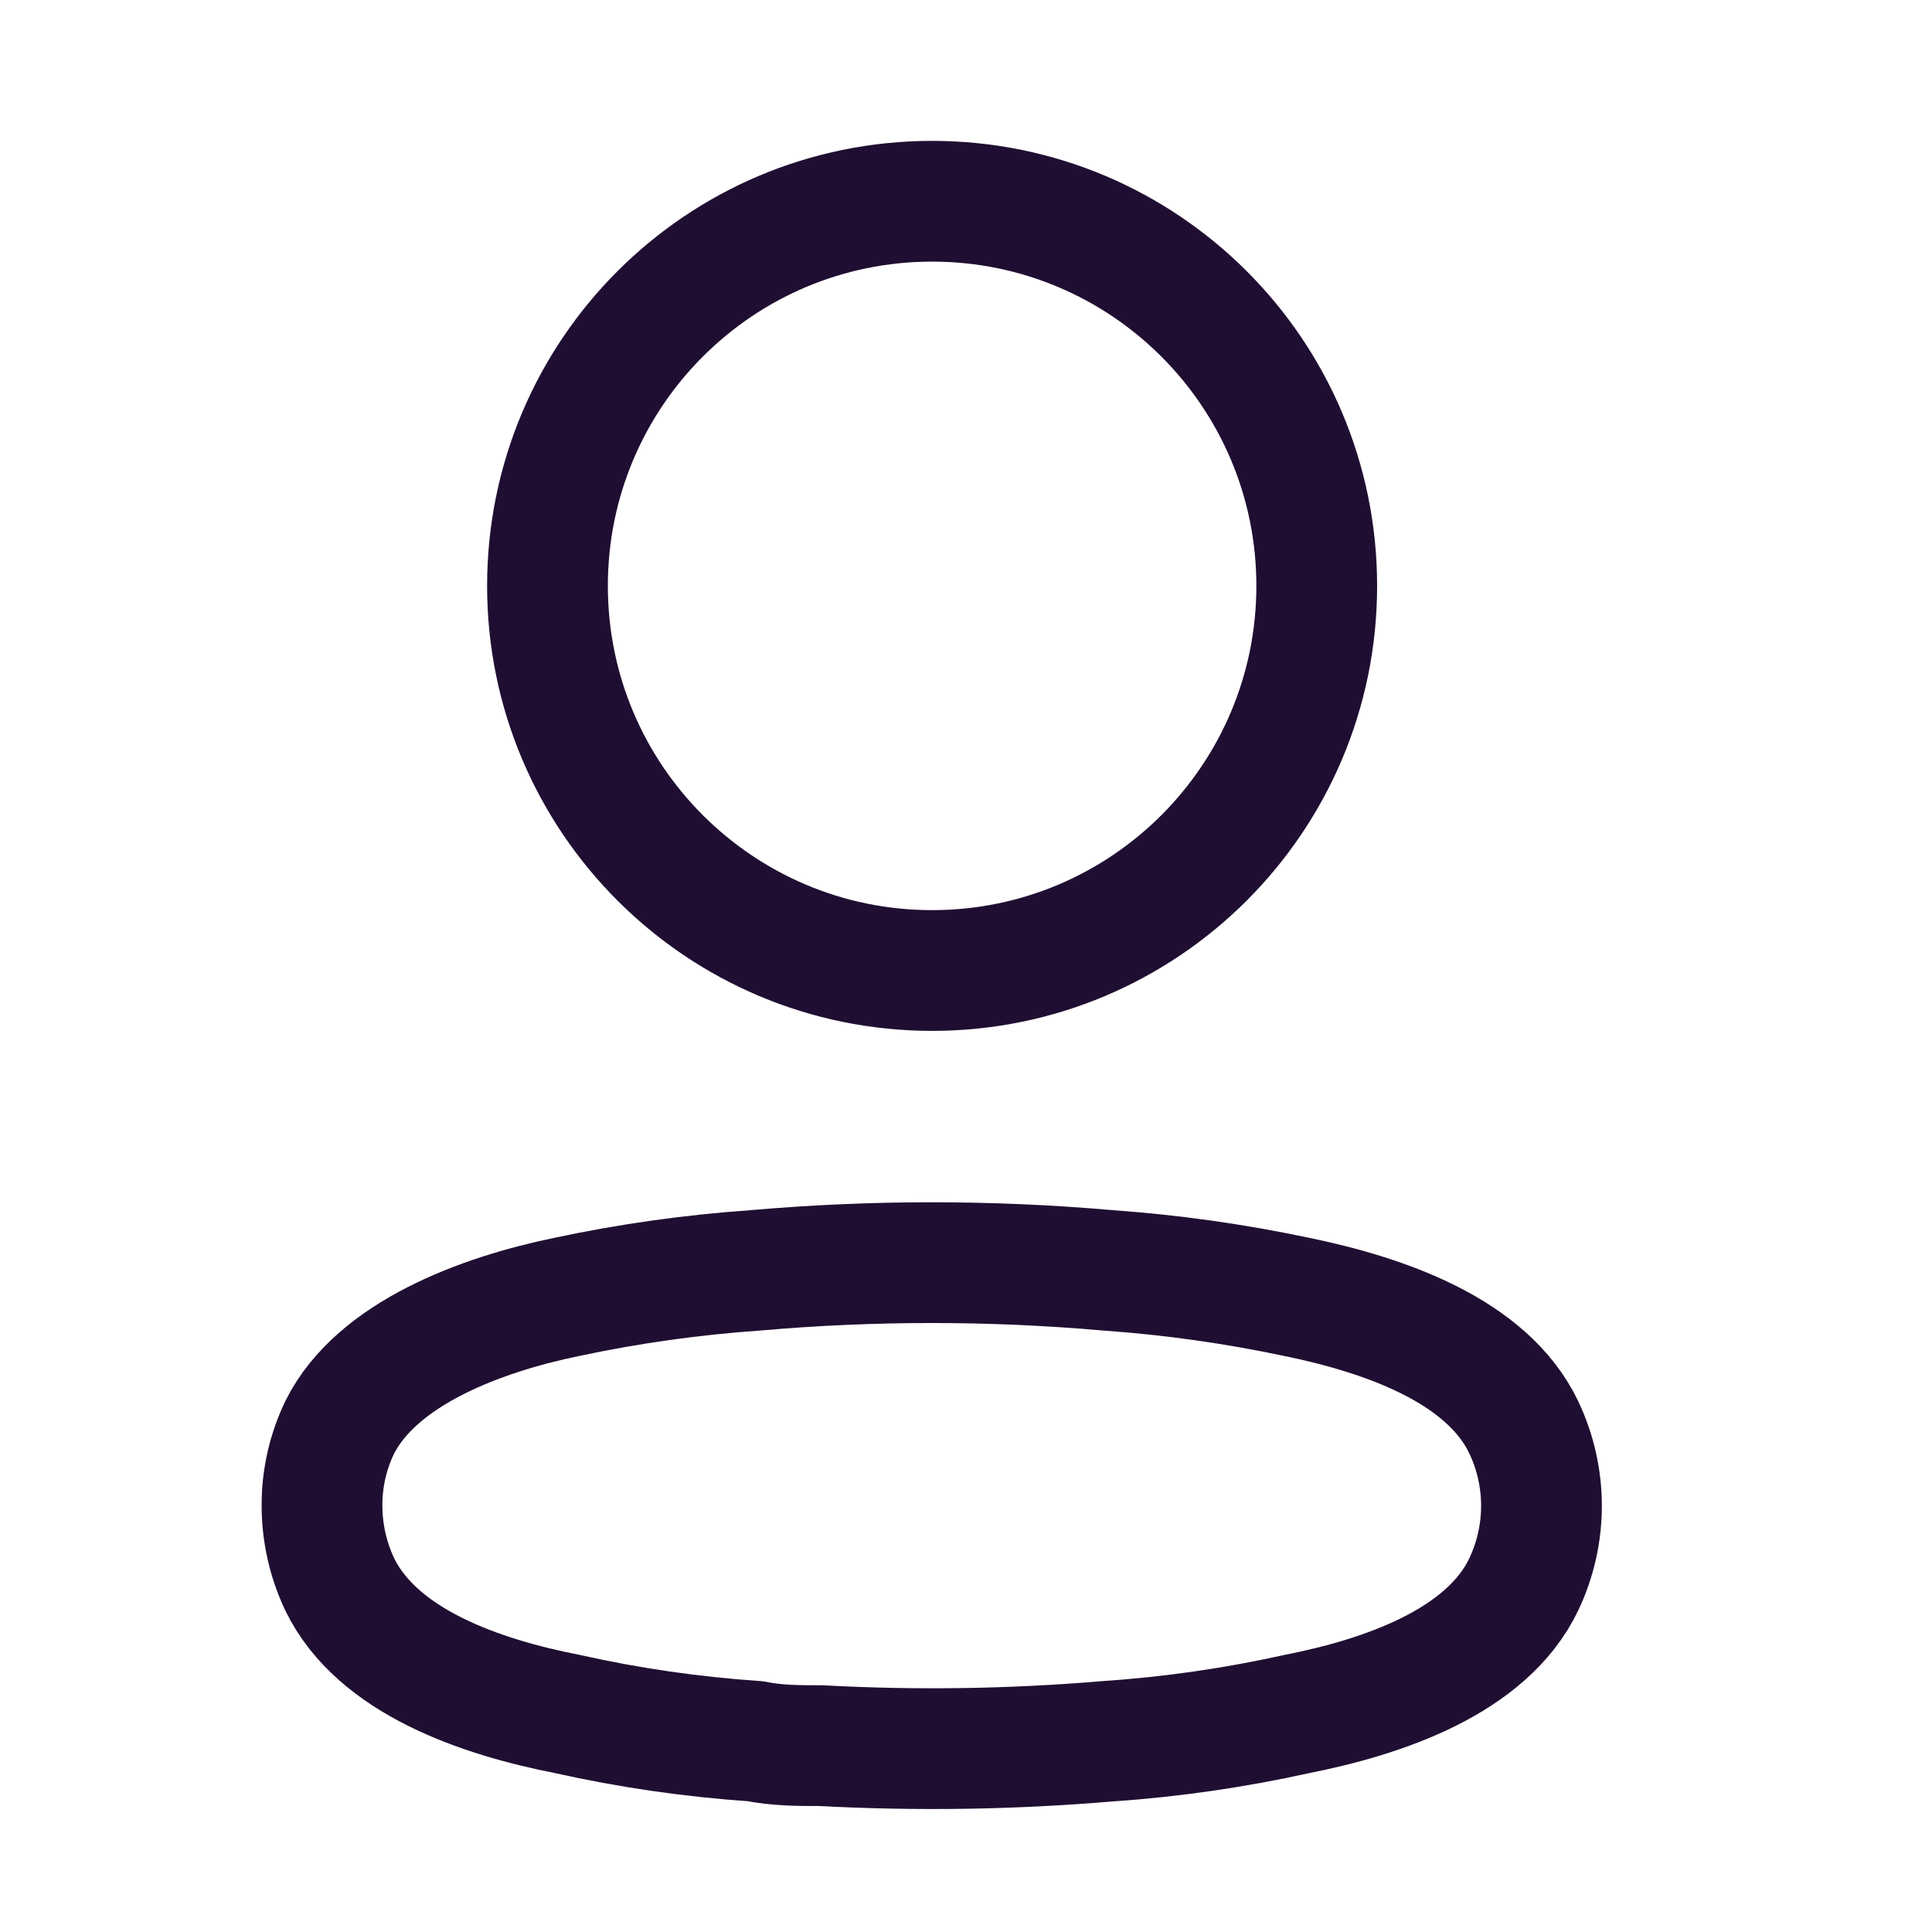
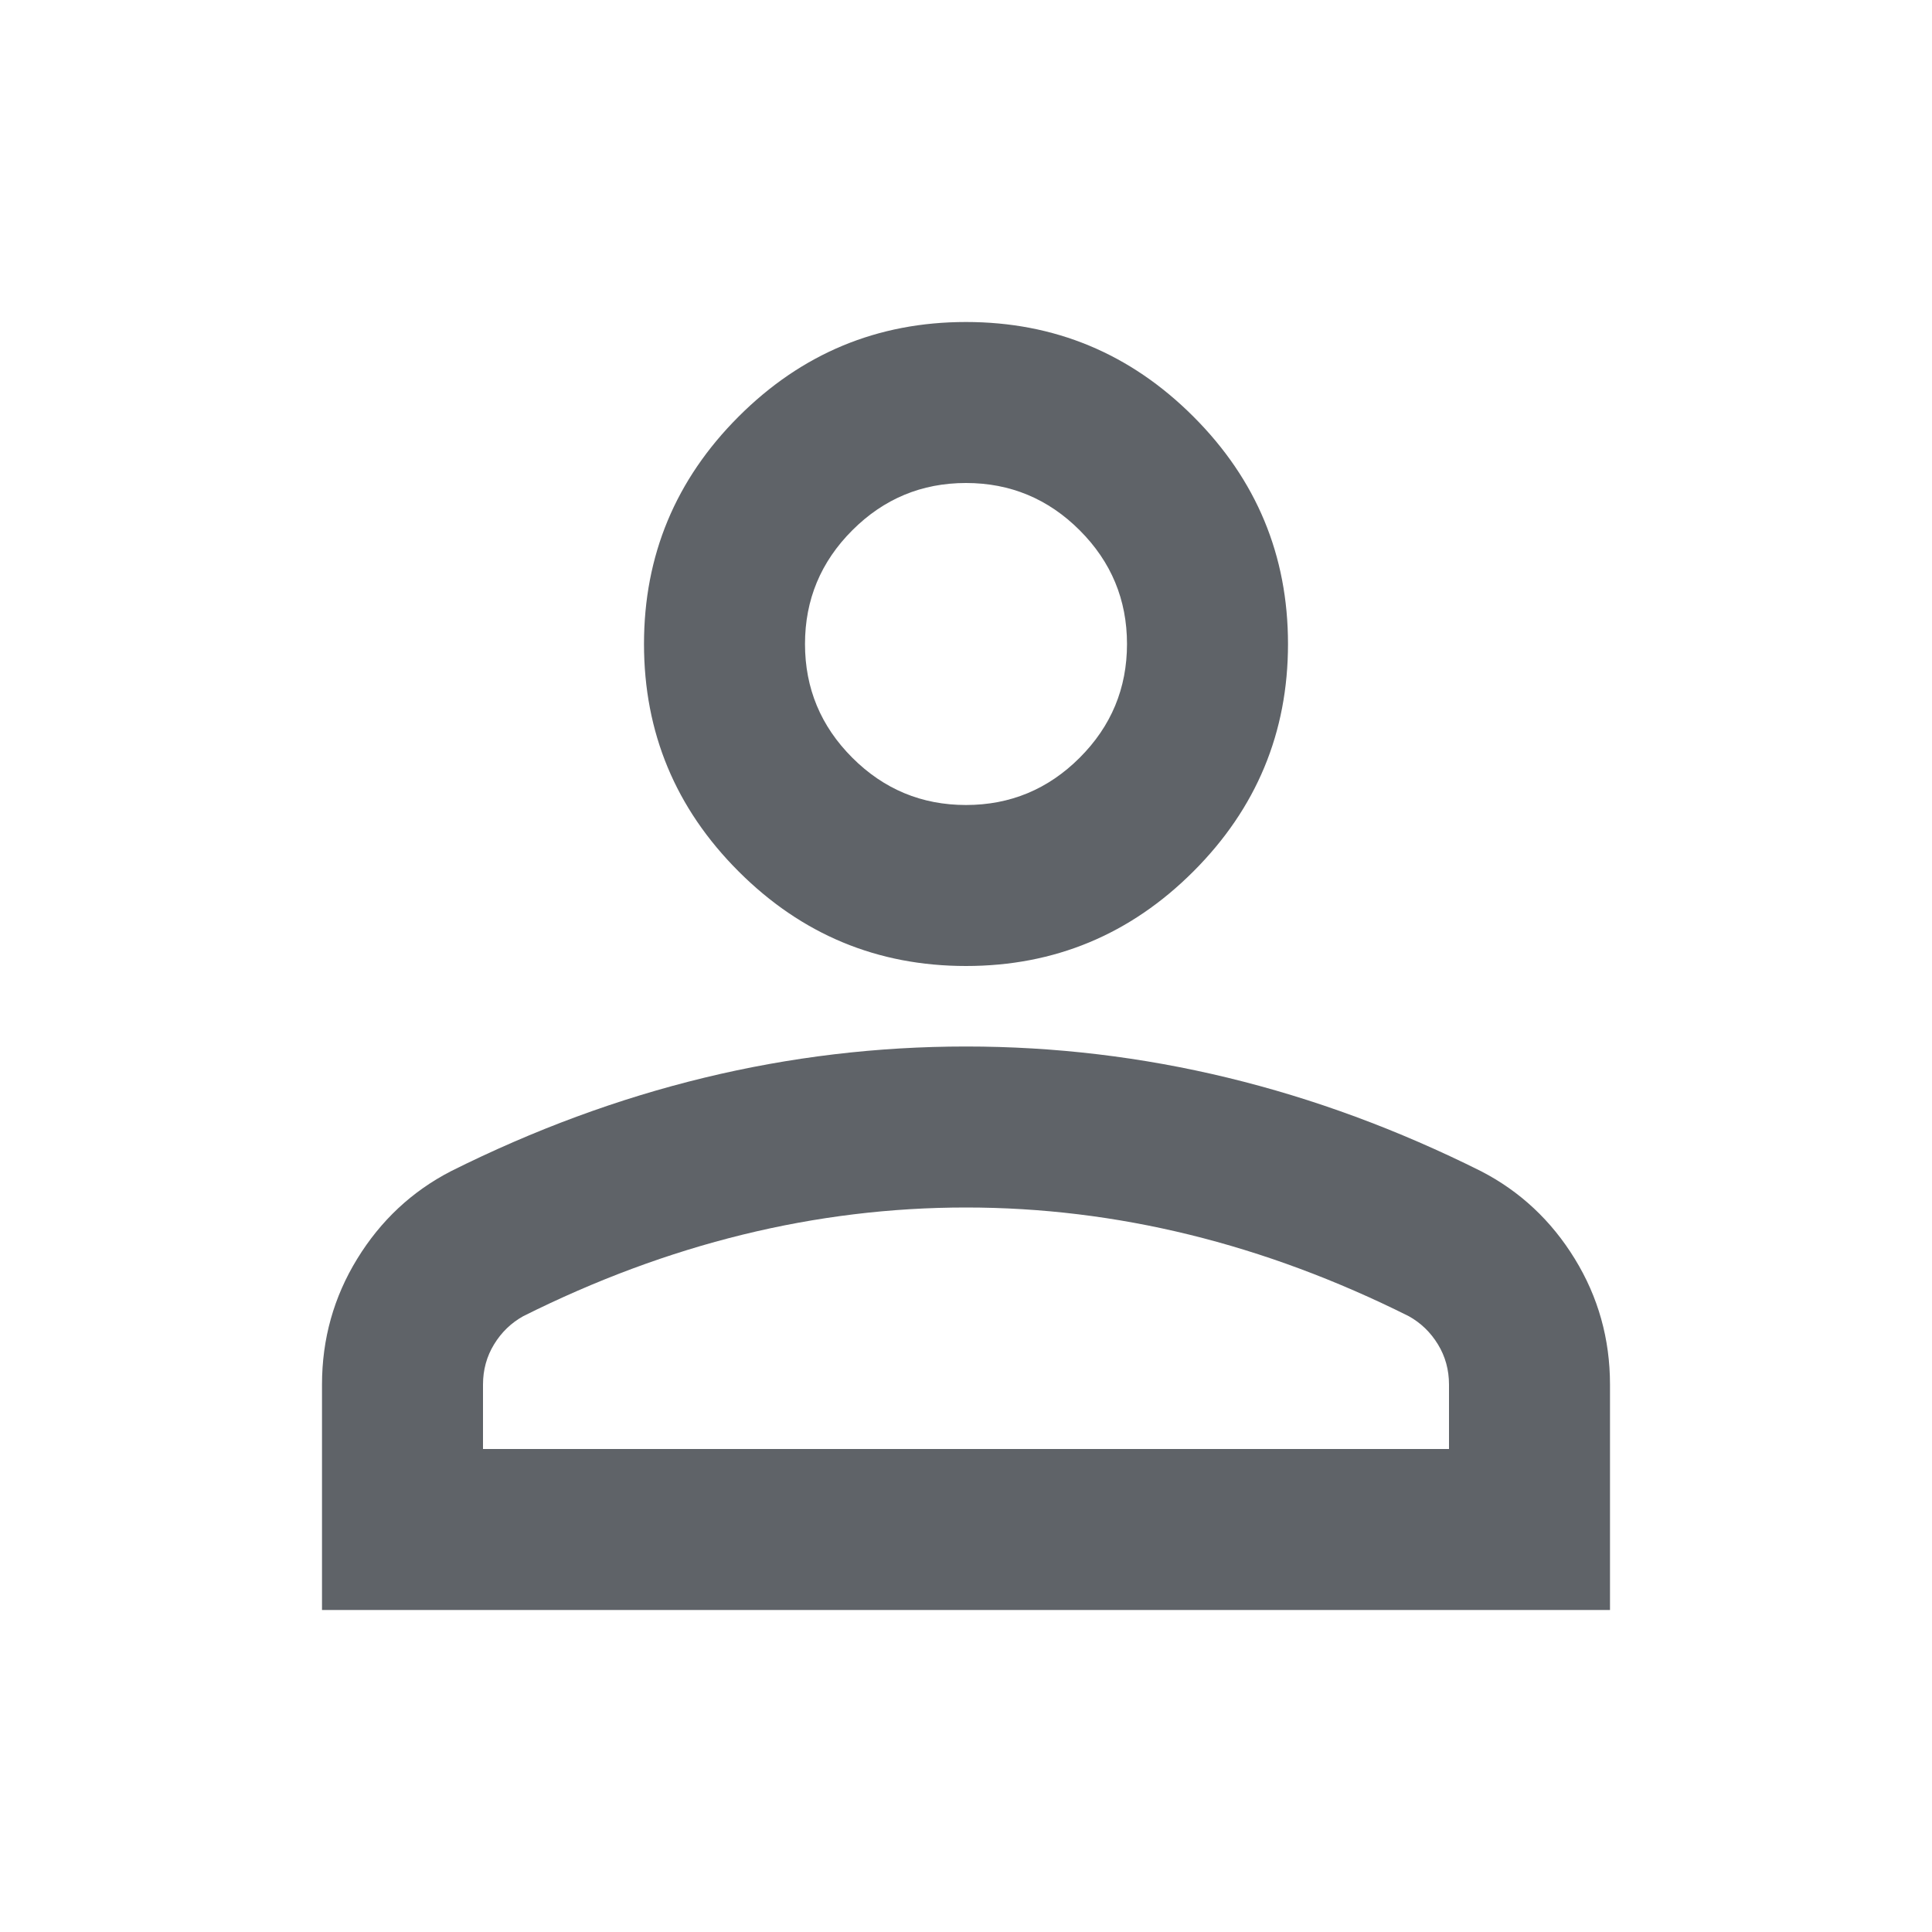
- <svg xmlns="http://www.w3.org/2000/svg" width="24" height="24" viewBox="0 0 24 24" id="profile">
-   <g fill="none" fill-rule="evenodd" stroke="#200E32" stroke-linecap="round" stroke-linejoin="round" stroke-width="1.5" transform="translate(4 2.5)">
-     <circle cx="7.579" cy="4.778" r="4.778" />
-     <path d="M5.32907052e-15,16.201 C-0.001,15.865 0.074,15.534 0.22,15.231 C0.677,14.316 1.968,13.831 3.039,13.611 C3.811,13.446 4.594,13.336 5.382,13.281 C6.841,13.153 8.308,13.153 9.767,13.281 C10.554,13.337 11.337,13.447 12.11,13.611 C13.181,13.831 14.471,14.27 14.929,15.231 C15.222,15.848 15.222,16.564 14.929,17.181 C14.471,18.142 13.181,18.581 12.11,18.792 C11.338,18.963 10.555,19.077 9.767,19.13 C8.579,19.231 7.387,19.249 6.197,19.185 C5.922,19.185 5.657,19.185 5.382,19.13 C4.597,19.077 3.816,18.964 3.048,18.792 C1.968,18.581 0.687,18.142 0.22,17.181 C0.075,16.875 -0,16.54 5.32907052e-15,16.201 Z" />
-   </g>
+ <svg xmlns="http://www.w3.org/2000/svg" height="24px" viewBox="0 -960 960 960" width="24px" fill="#5f6368">
+   <path d="M480-480q-66 0-113-47t-47-113q0-66 47-113t113-47q66 0 113 47t47 113q0 66-47 113t-113 47ZM160-160v-112q0-34 17.5-62.5T224-378q62-31 126-46.5T480-440q66 0 130 15.5T736-378q29 15 46.5 43.5T800-272v112H160Zm80-80h480v-32q0-11-5.5-20T700-306q-54-27-109-40.5T480-360q-56 0-111 13.5T260-306q-9 5-14.5 14t-5.5 20v32Zm240-320q33 0 56.5-23.5T560-640q0-33-23.5-56.5T480-720q-33 0-56.5 23.5T400-640q0 33 23.5 56.5T480-560Zm0-80Zm0 400Z" />
</svg>
